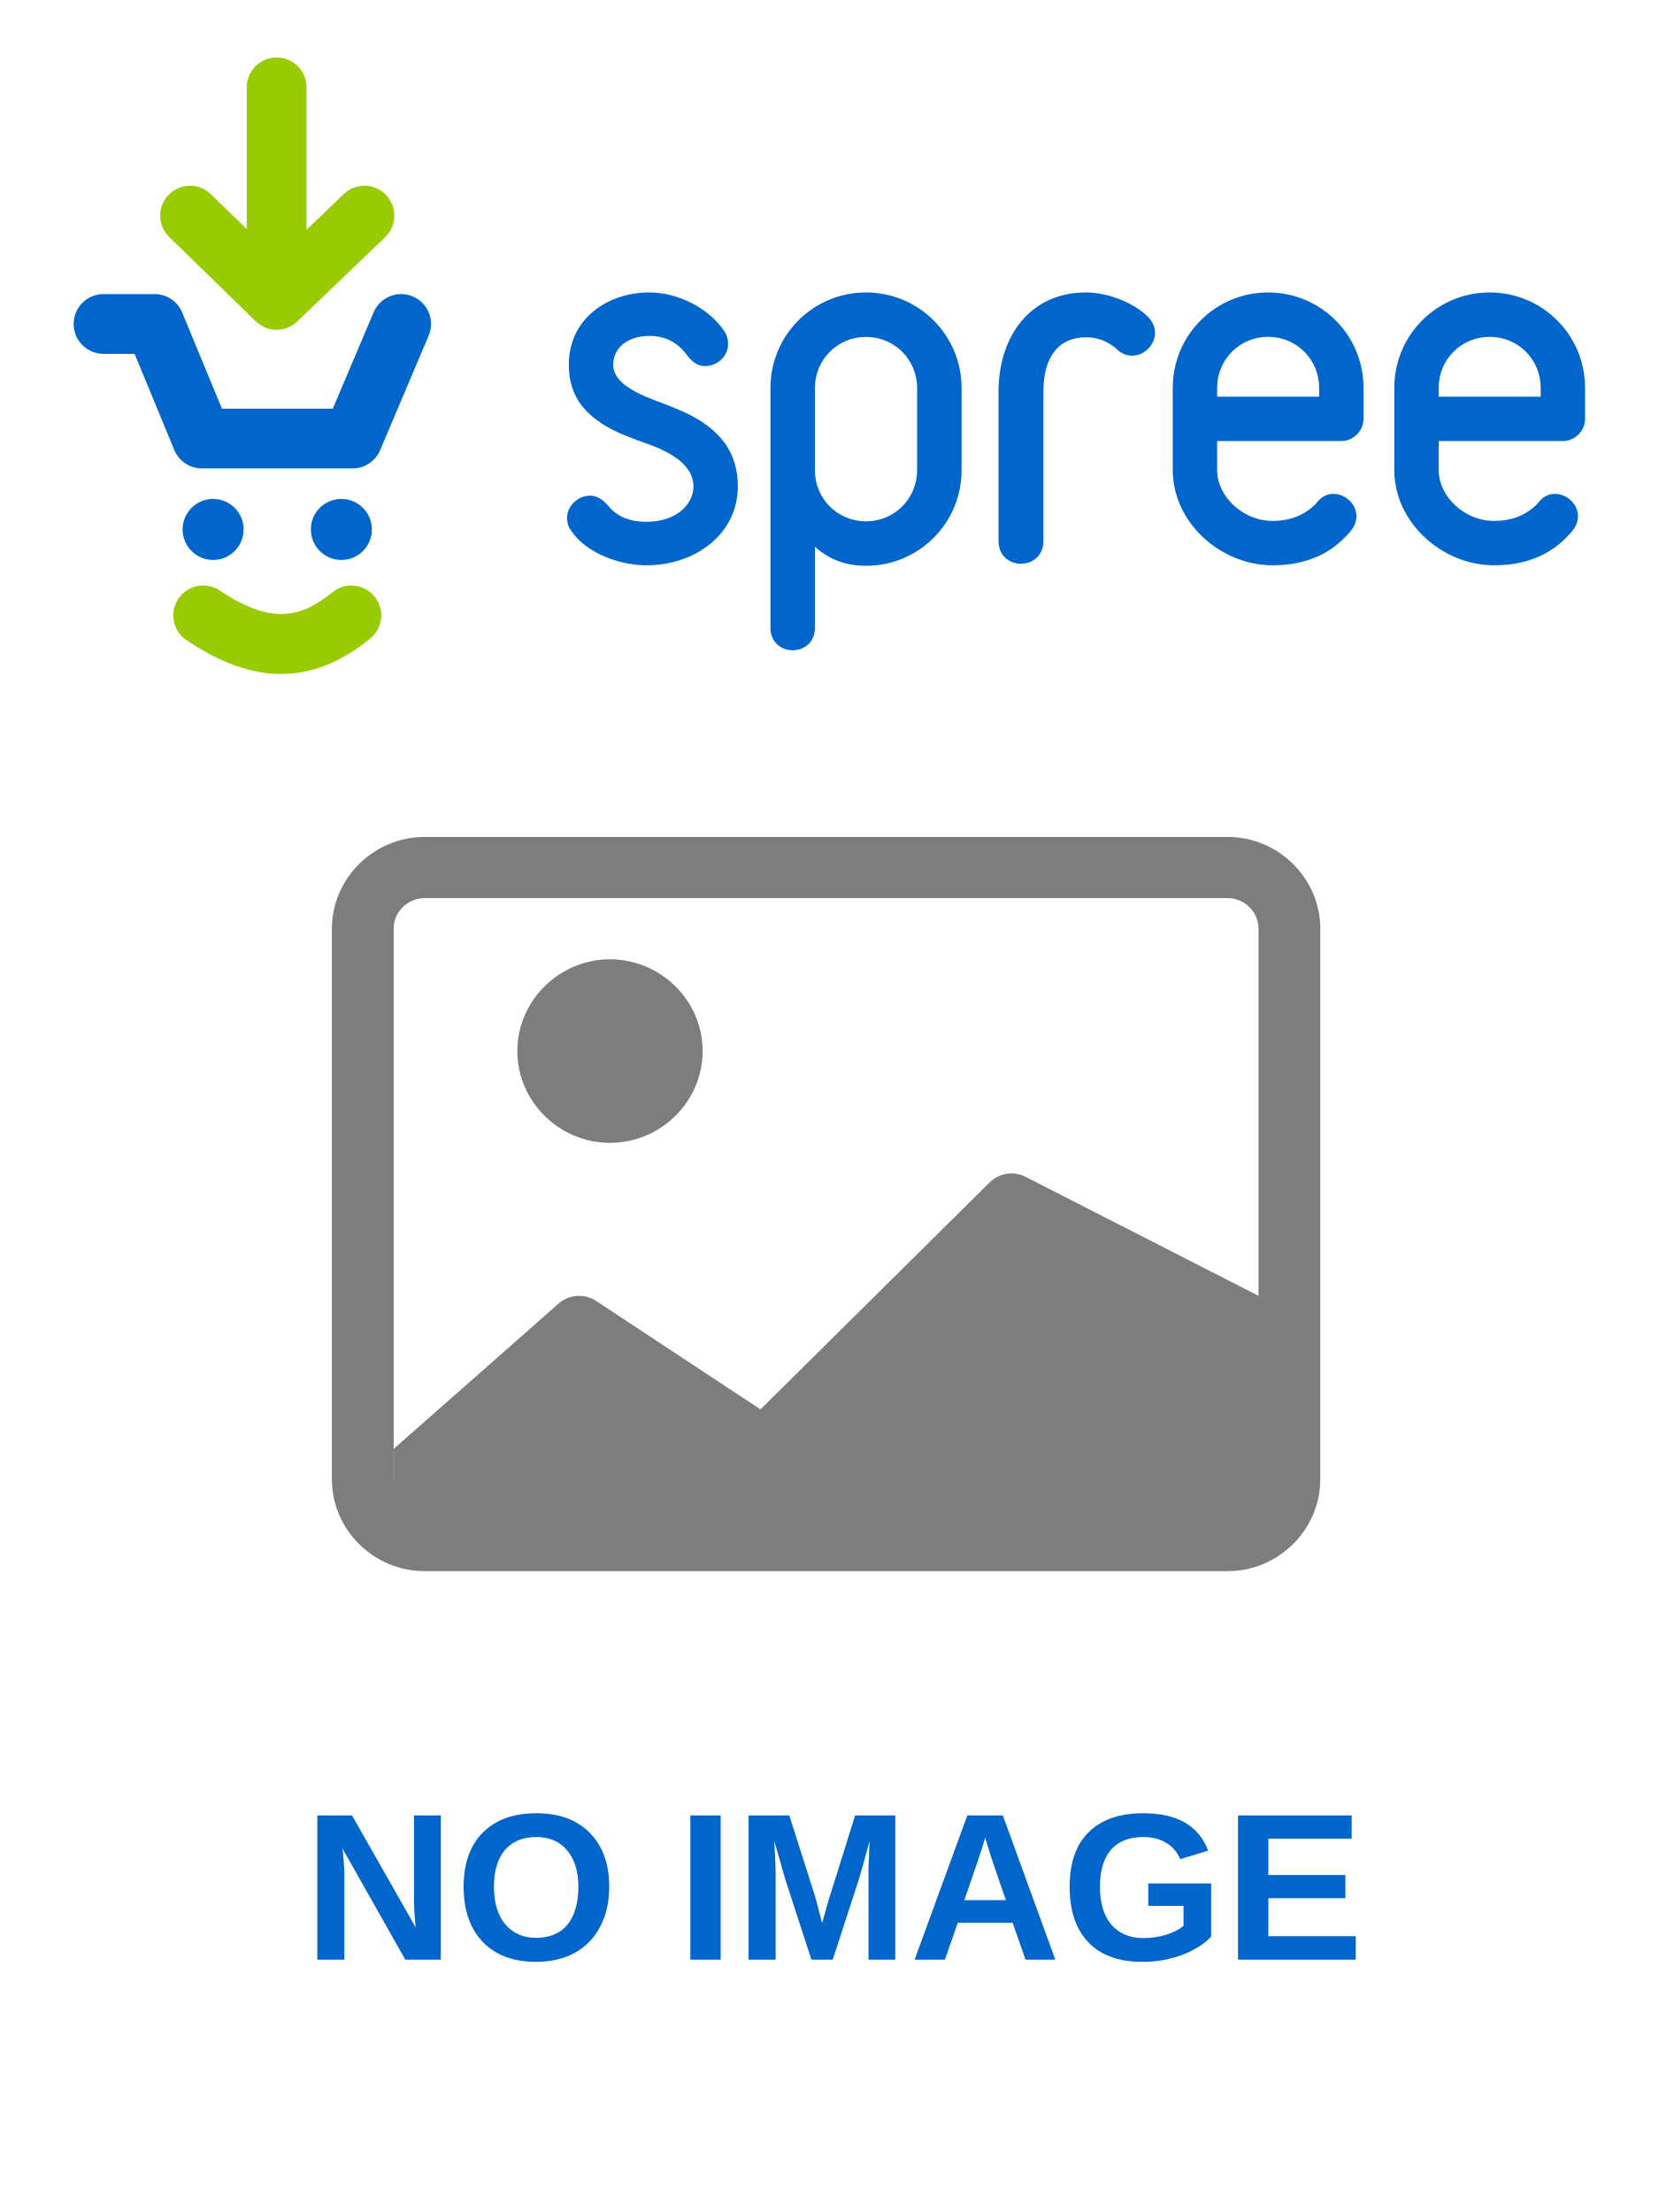
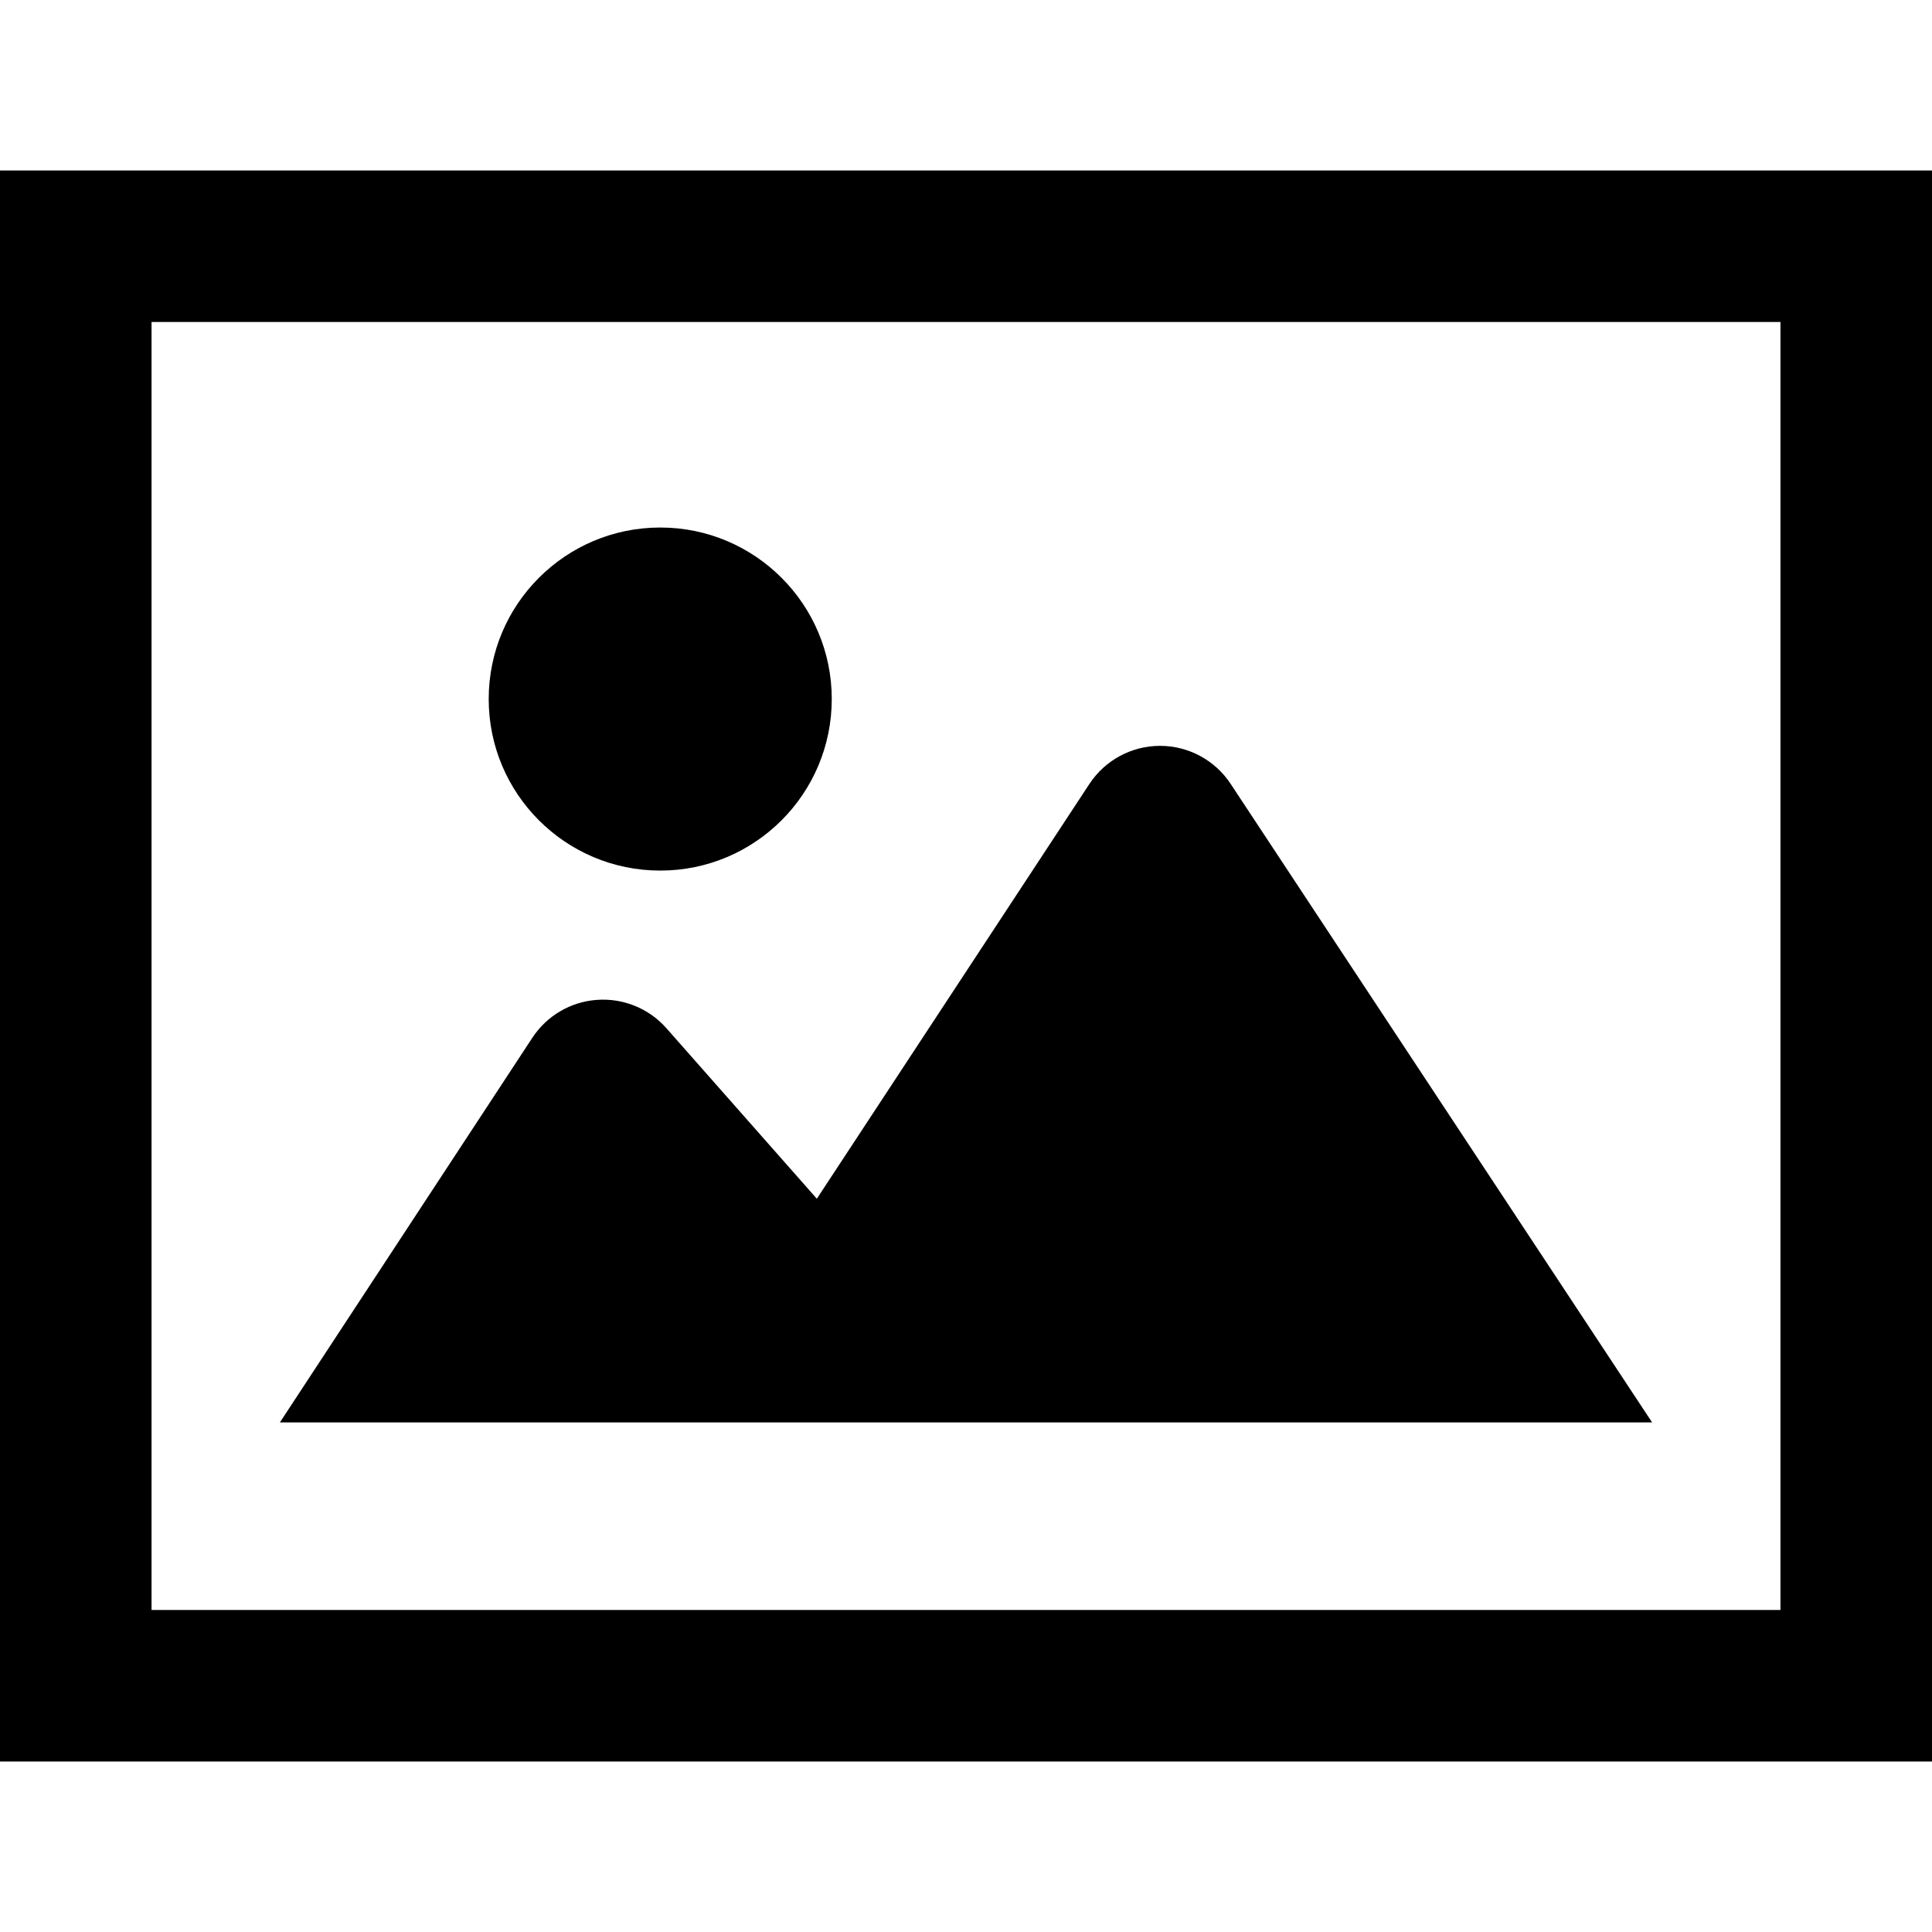
- <svg xmlns="http://www.w3.org/2000/svg" width="100%" height="100%" viewBox="0 0 180 240" version="1.1" xml:space="preserve" style="fill-rule:evenodd;clip-rule:evenodd;stroke-linejoin:round;stroke-miterlimit:2;">
-   <g transform="matrix(0.32046,0,0,0.32046,7.99036,6.23638)">
-     <path d="M193.937,171.926C184.475,171.926 173.361,167.573 168.554,160.362C167.504,159.01 167.053,157.509 167.053,155.856C167.053,151.802 170.808,148.347 174.862,148.347C176.966,148.347 178.919,149.397 180.87,151.652C183.874,155.405 188.23,157.208 193.937,157.208C204.001,157.208 209.858,151.351 209.858,145.192C209.858,138.585 203.249,134.078 194.99,131.074C186.729,128.071 177.866,125.216 172.01,117.857C169.156,114.102 167.654,109.598 167.654,104.04C167.654,88.57 180.57,79.558 194.99,79.558C204.601,79.558 215.115,84.814 220.372,92.775C221.123,93.977 221.573,95.328 221.573,96.98C221.573,101.185 217.968,104.49 213.763,104.49C211.51,104.49 209.558,103.288 207.756,100.886C204.601,96.529 200.396,94.277 194.99,94.277C187.178,94.277 182.673,98.633 182.673,104.04C182.673,109.598 189.282,113.352 197.542,116.356C205.803,119.511 214.665,122.665 220.522,130.624C223.376,134.68 224.877,139.485 224.877,145.192C224.877,161.263 210.61,171.926 193.937,171.926ZM250.97,193.166C250.97,197.832 247.51,200.691 243.447,200.691C239.384,200.691 235.923,197.832 235.923,193.166L235.923,111.909C235.923,94.003 250.368,79.558 268.275,79.558C286.183,79.558 300.627,94.003 300.627,111.909L300.627,139.749C300.627,157.654 286.183,172.1 268.275,172.1C261.504,172.1 255.786,169.993 250.97,165.63L250.97,193.166ZM250.97,139.749C250.97,149.378 258.644,157.053 268.275,157.053C277.905,157.053 285.579,149.378 285.579,139.749L285.579,111.909C285.579,102.279 277.905,94.605 268.275,94.605C258.644,94.605 250.97,102.279 250.97,111.909L250.97,139.749ZM358.379,100.963C356.404,100.963 354.583,100.203 352.913,98.533L352.609,98.229C349.725,95.953 346.539,94.738 342.743,94.738C333.787,94.738 328.321,100.963 328.321,113.258L328.321,163.81C328.321,168.516 324.83,171.4 320.731,171.4C316.631,171.4 313.14,168.516 313.14,163.81L313.14,113.258C313.14,94.283 323.918,79.558 342.743,79.558C350.027,79.558 358.832,82.897 363.843,87.907C365.361,89.576 366.12,91.247 366.12,93.219C366.12,97.319 362.477,100.963 358.379,100.963ZM436.715,122.363C436.715,126.419 433.261,129.872 429.206,129.872L387.15,129.872L387.15,139.636C387.15,148.646 395.863,156.907 405.926,156.907C411.933,156.907 416.739,154.956 420.495,151.2C422.145,148.946 424.098,147.746 426.501,147.746C430.558,147.746 434.313,151.2 434.313,155.254C434.313,158.259 432.66,160.211 430.858,162.013C424.7,168.622 416.289,171.926 405.926,171.926C388.353,171.926 372.13,157.509 372.13,139.636L372.13,111.849C372.13,93.977 386.551,79.557 404.423,79.557C422.296,79.557 436.715,93.977 436.715,111.849L436.715,122.363ZM421.696,114.853L421.696,111.849C421.696,102.236 414.035,94.578 404.423,94.578C394.81,94.578 387.15,102.236 387.15,111.849L387.15,114.853L421.696,114.853ZM511.723,122.363C511.723,126.419 508.269,129.872 504.214,129.872L462.16,129.872L462.16,139.636C462.16,148.646 470.871,156.907 480.934,156.907C486.941,156.907 491.749,154.956 495.503,151.2C497.155,148.946 499.106,147.746 501.511,147.746C505.566,147.746 509.321,151.2 509.321,155.254C509.321,158.259 507.669,160.211 505.866,162.013C499.708,168.622 491.298,171.926 480.934,171.926C463.361,171.926 447.138,157.509 447.138,139.636L447.138,111.849C447.138,93.977 461.559,79.557 479.431,79.557C497.305,79.557 511.723,93.977 511.723,111.849L511.723,122.363ZM496.704,114.853L496.704,111.849C496.704,102.236 489.043,94.578 479.431,94.578C469.819,94.578 462.16,102.236 462.16,111.849L462.16,114.853L496.704,114.853Z" style="fill:rgb(0,102,204);fill-rule:nonzero;" />
-     <path d="M57.551,159.794C57.551,165.5 52.927,170.124 47.221,170.124C41.516,170.124 36.892,165.5 36.892,159.794C36.892,154.088 41.516,149.464 47.221,149.464C52.927,149.464 57.551,154.088 57.551,159.794" style="fill:rgb(0,102,204);fill-rule:nonzero;" />
-     <path d="M100.978,159.794C100.978,165.5 96.352,170.124 90.648,170.124C84.943,170.124 80.319,165.5 80.319,159.794C80.319,154.088 84.943,149.464 90.648,149.464C96.352,149.464 100.978,154.088 100.978,159.794" style="fill:rgb(0,102,204);fill-rule:nonzero;" />
-     <path d="M94.443,139.135L43.428,139.135C39.331,139.135 35.639,136.666 34.075,132.879L20.637,100.346L10.119,100.346C4.531,100.346 0,95.815 0,90.227C0,84.639 4.531,80.108 10.119,80.108L27.406,80.108C31.503,80.108 35.195,82.578 36.758,86.364L50.196,118.897L87.742,118.897L101.569,86.278C103.751,81.131 109.69,78.733 114.836,80.91C119.98,83.092 122.384,89.03 120.203,94.176L103.76,132.965C102.174,136.705 98.506,139.135 94.443,139.135" style="fill:rgb(0,102,204);fill-rule:nonzero;" />
-     <path d="M105.747,46.537C101.875,42.505 95.47,42.376 91.439,46.248L78.842,58.342L78.842,10.12C78.842,4.53 74.313,0.001 68.723,0.001C63.135,0.001 58.605,4.53 58.605,10.12L58.605,58.106L46.482,46.297C42.479,42.399 36.072,42.481 32.173,46.485C28.273,50.489 28.357,56.895 32.36,60.795L61.663,89.336C61.797,89.467 61.941,89.582 62.08,89.703C62.154,89.768 62.225,89.835 62.3,89.898C62.645,90.181 63.002,90.439 63.373,90.671C63.425,90.702 63.481,90.731 63.534,90.764C63.898,90.982 64.272,91.175 64.656,91.344C64.691,91.359 64.721,91.38 64.757,91.395C64.781,91.406 64.805,91.413 64.828,91.422C65.058,91.518 65.291,91.6 65.526,91.678C65.612,91.707 65.697,91.741 65.783,91.767C66.013,91.836 66.247,91.891 66.48,91.944C66.573,91.966 66.666,91.994 66.759,92.011C66.993,92.058 67.228,92.089 67.464,92.118C67.557,92.129 67.648,92.149 67.742,92.157C68.058,92.189 68.374,92.204 68.691,92.204C68.701,92.204 68.711,92.206 68.722,92.206L68.723,92.206C68.75,92.206 68.778,92.202 68.804,92.202C69.1,92.2 69.396,92.187 69.69,92.159C69.864,92.143 70.038,92.11 70.21,92.085C70.355,92.063 70.501,92.048 70.645,92.02C70.851,91.981 71.055,91.925 71.258,91.874C71.366,91.845 71.476,91.824 71.582,91.793C71.792,91.731 71.996,91.655 72.202,91.579C72.3,91.543 72.402,91.513 72.5,91.473C72.696,91.394 72.887,91.302 73.08,91.21C73.185,91.16 73.291,91.115 73.393,91.062C73.568,90.97 73.737,90.868 73.908,90.766C74.024,90.696 74.143,90.63 74.257,90.556C74.406,90.458 74.551,90.349 74.696,90.243C74.825,90.148 74.955,90.055 75.081,89.954C75.207,89.851 75.329,89.74 75.451,89.631C75.545,89.548 75.642,89.473 75.733,89.386L105.457,60.845C109.488,56.974 109.618,50.568 105.747,46.537" style="fill:rgb(153,204,0);fill-rule:nonzero;" />
-     <path d="M70.287,208.737C60.149,208.737 49.575,204.919 38.207,197.286C33.568,194.171 32.332,187.884 35.447,183.245C38.563,178.607 44.849,177.371 49.49,180.485C67.208,192.383 77.219,189.517 87.633,181.039C91.967,177.511 98.341,178.163 101.869,182.497C105.396,186.832 104.744,193.206 100.409,196.733C90.579,204.736 80.662,208.737 70.287,208.737" style="fill:rgb(153,204,0);fill-rule:nonzero;" />
-   </g>
-   <g transform="matrix(0.723327,0,0,0.716405,24.4284,25.3505)">
-     <g transform="matrix(9.26626,0,0,9.26626,16.011,72.835)">
-       <path d="M6.002,5.5C6.002,6.323 5.325,7 4.502,7C3.679,7 3.002,6.323 3.002,5.5C3.002,4.677 3.679,4 4.502,4C5.325,4 6.002,4.677 6.002,5.5Z" style="fill:rgb(125,125,125);fill-rule:nonzero;" />
-     </g>
-     <g transform="matrix(9.26626,0,0,9.26626,16.011,72.835)">
-       <path d="M1.5,2C0.677,2 -0,2.677 0,3.5L0,12.5C0,13.323 0.677,14 1.5,14L14.5,14C15.323,14 16,13.323 16,12.5L16,3.5C16,2.677 15.323,2 14.5,2L1.5,2ZM14.5,3C14.774,3 15,3.226 15,3.5L15,9.5L11.225,7.553C11.033,7.457 10.8,7.495 10.648,7.646L6.938,11.356L4.278,9.584C4.081,9.453 3.816,9.479 3.648,9.646L1.002,12L1.002,12.54C1.001,12.527 1,12.513 1,12.5L1,3.5C1,3.226 1.226,3 1.5,3L14.5,3Z" style="fill:rgb(125,125,125);fill-rule:nonzero;" />
-     </g>
-   </g>
-   <g transform="matrix(1.89682,0,0,1.89682,-1.5642,-167.039)">
-     <text x="18.181px" y="200.157px" style="font-family:'Arial-BoldMT', 'Arial', sans-serif;font-weight:700;font-size:12px;fill:rgb(0,102,204);">NO IMAGE</text>
+ <svg xmlns="http://www.w3.org/2000/svg" height="800px" width="800px" version="1.1" id="_x32_" viewBox="0 0 512 512" xml:space="preserve">
+   <style type="text/css">
+ 	.st0{fill:#000000;}
+ </style>
+   <g>
+     <path class="st0" d="M0,45.178v421.644h512V45.178H0z M471.841,426.662H40.159V85.329h431.682V426.662z" />
+     <path class="st0" d="M326.128,207.728c-4.148-6.289-11.183-10.077-18.72-10.069c-7.544,0.007-14.57,3.803-18.71,10.1   l-72.226,109.914l-39.862-45.178c-4.619-5.238-11.426-8.022-18.397-7.52c-6.971,0.486-13.308,4.211-17.142,10.053L74.17,376.96   h363.659L326.128,207.728z" />
+     <path class="st0" d="M174.972,230.713c25.102,0,45.453-20.35,45.453-45.461c0-25.102-20.35-45.452-45.453-45.452   c-25.11,0-45.46,20.35-45.46,45.452C129.511,210.363,149.862,230.713,174.972,230.713z" />
  </g>
</svg>
